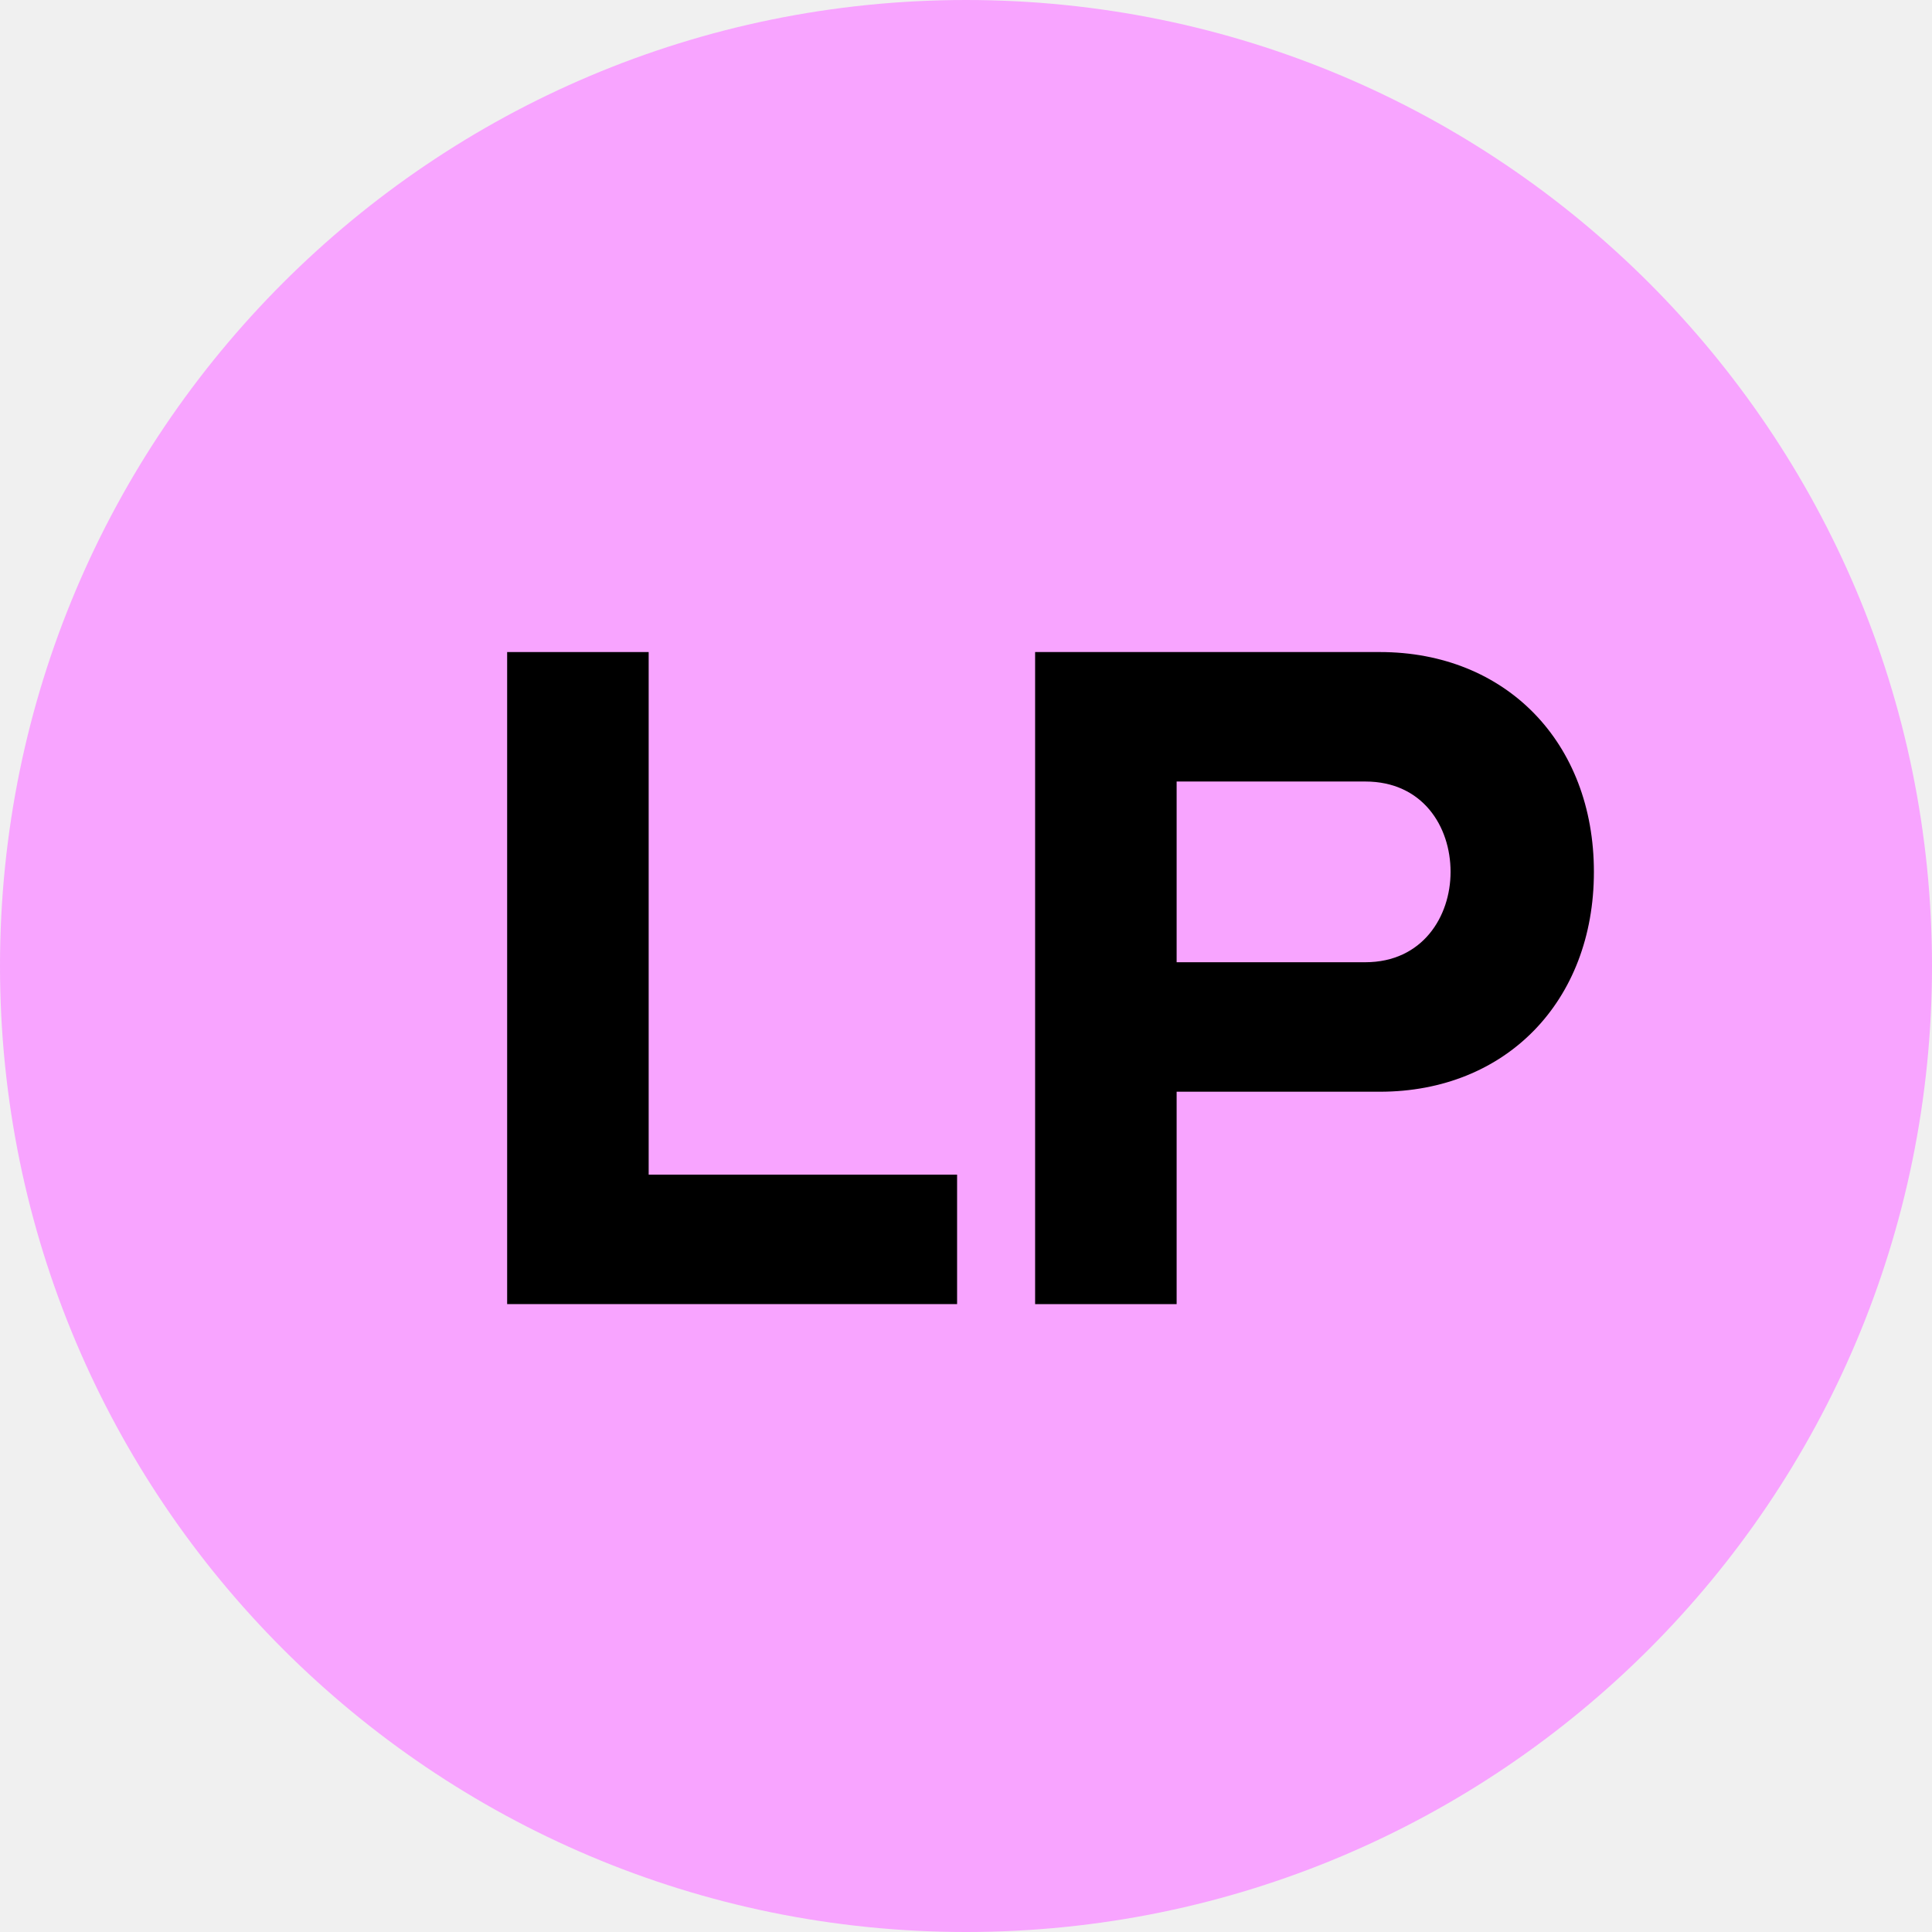
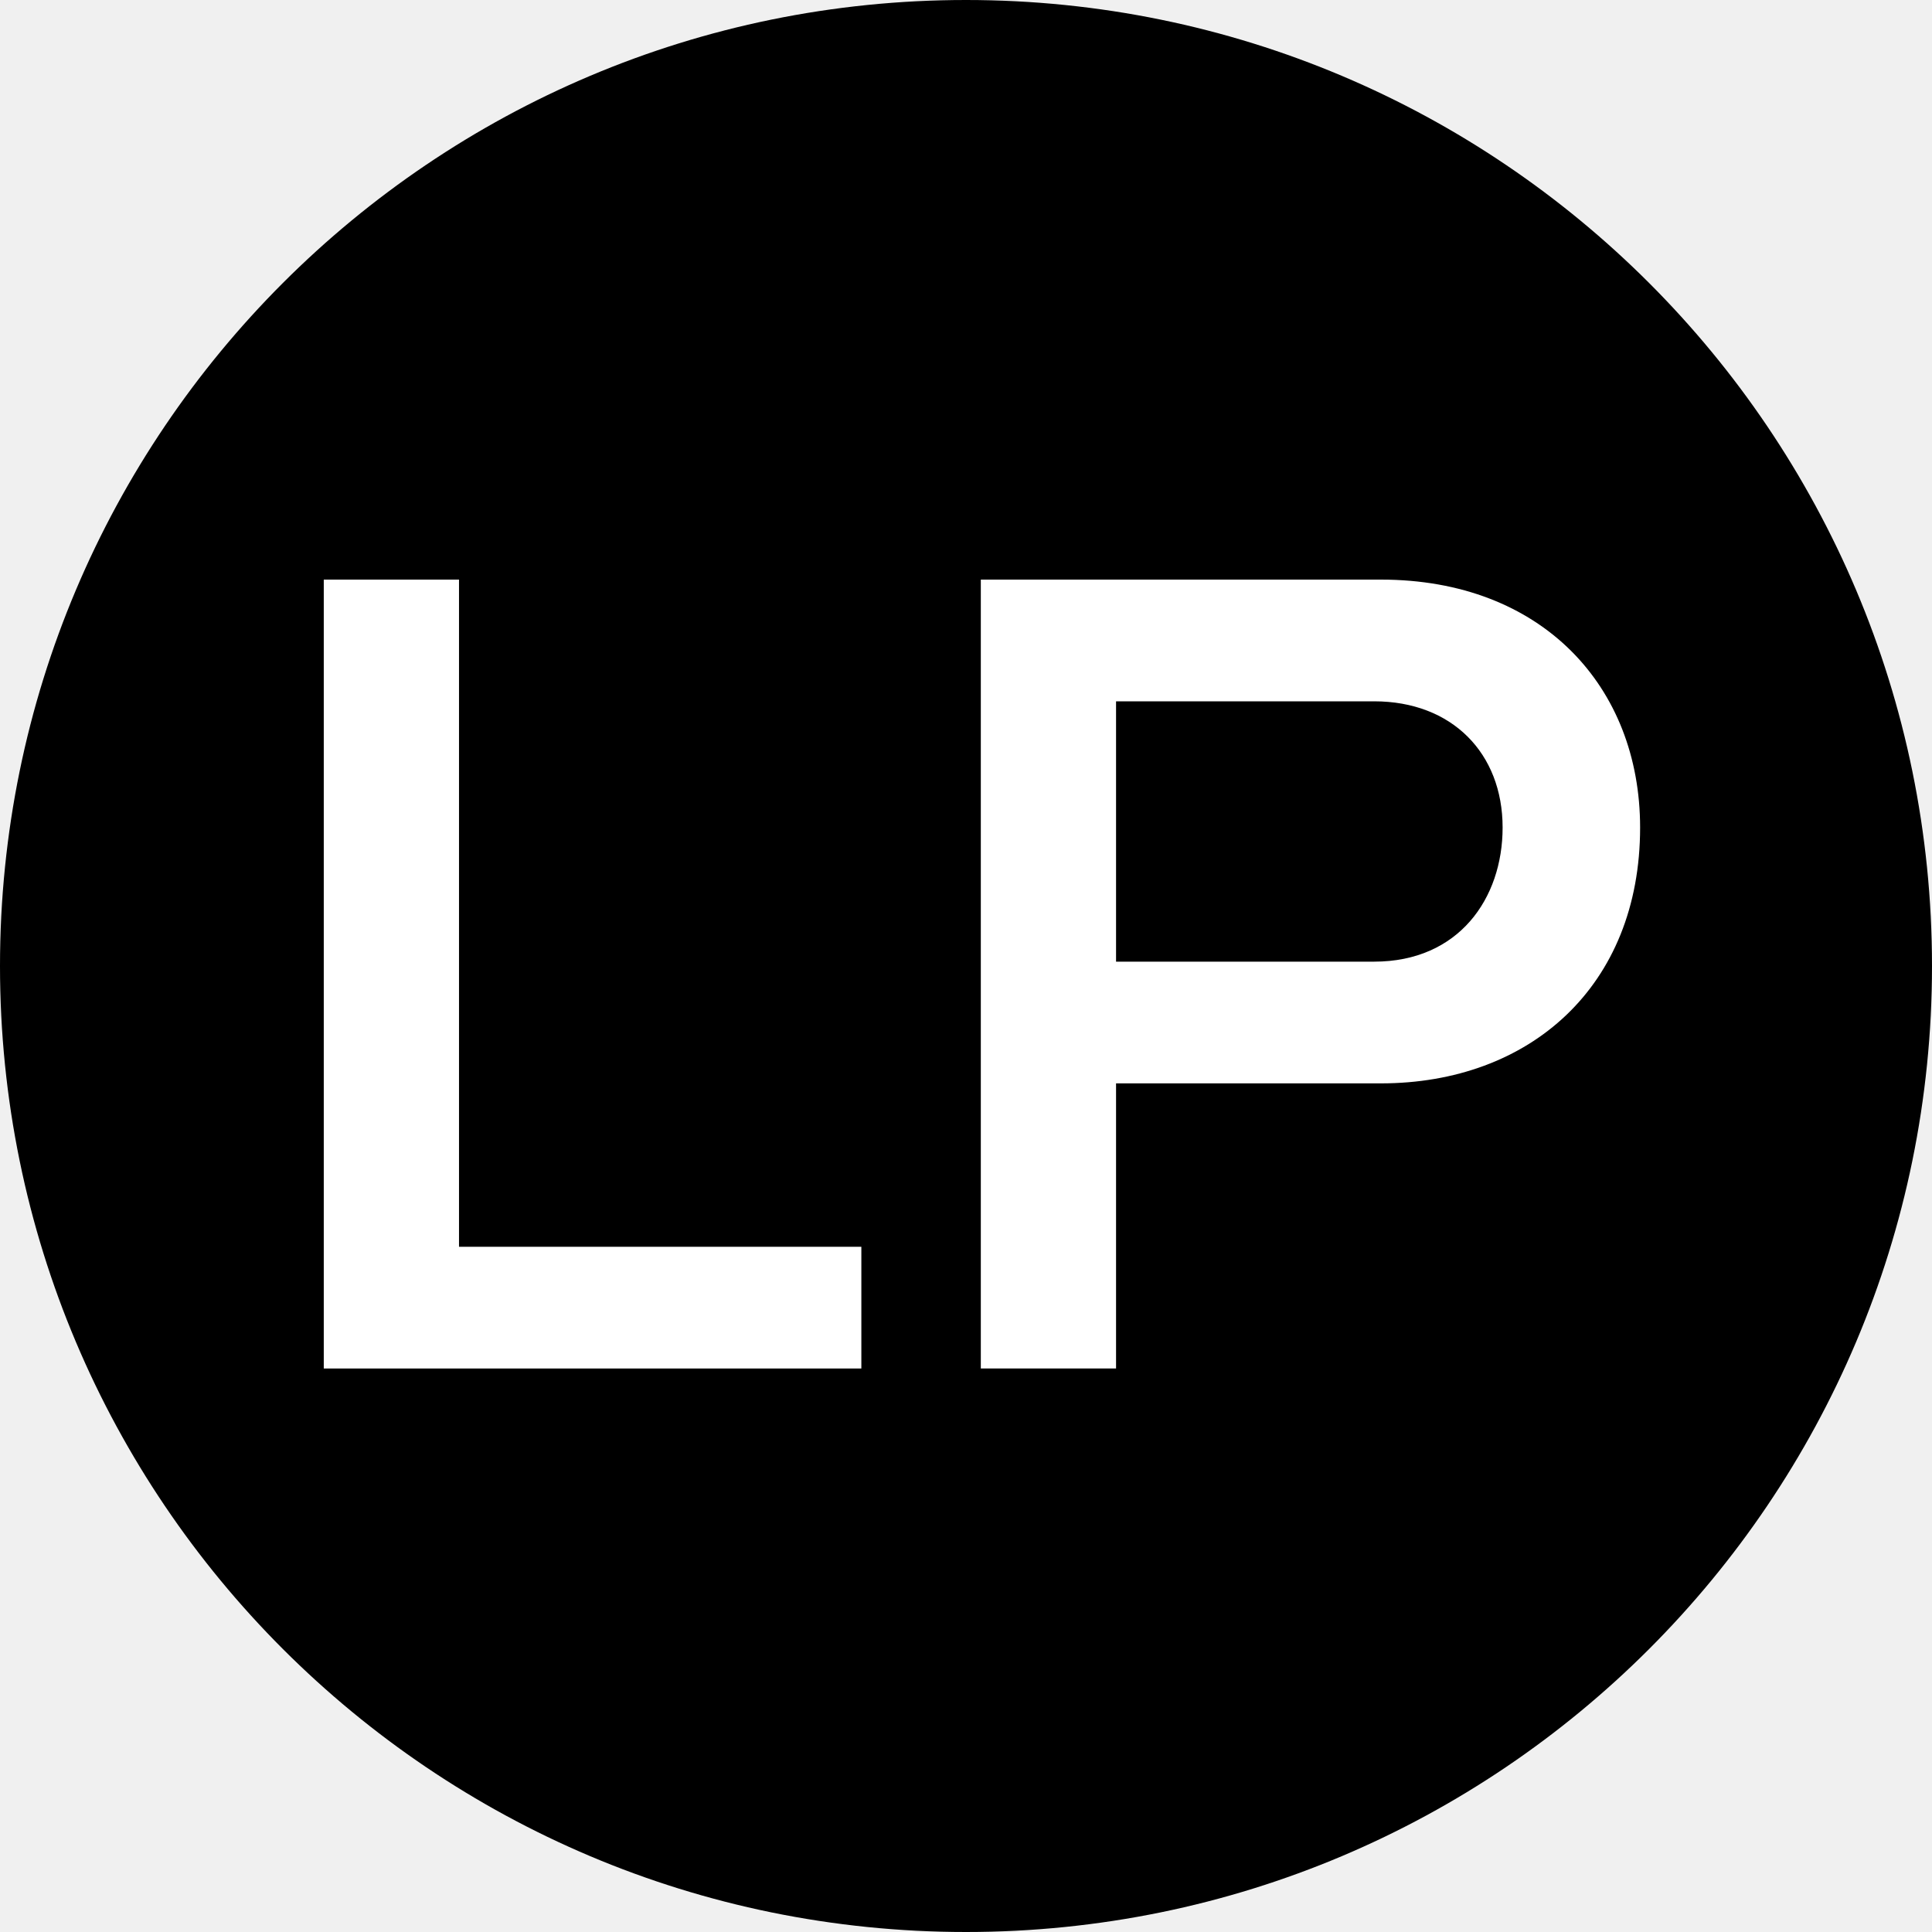
- <svg xmlns="http://www.w3.org/2000/svg" width="80" height="80" viewBox="0 0 80 80" fill="none">
-   <circle cx="40" cy="40" r="40" fill="#F8A4FF" />
-   <path d="M39.631 54H21V27H26.86V48.639H39.631V54Z" fill="black" />
-   <path d="M48.722 54H42.862V27H57.136C62.356 27 66 30.741 66 36.103C66 41.464 62.356 45.206 57.136 45.206H48.722V54ZM48.722 32.361V39.844H56.535C58.901 39.844 60.065 37.954 60.065 36.103C60.065 34.213 58.901 32.361 56.535 32.361H48.722Z" fill="black" />
+ <svg xmlns="http://www.w3.org/2000/svg" width="48" height="48" viewBox="0 0 48 48" fill="none">
+   <path d="M48 24C48 37.255 37.255 48 24 48C10.745 48 0 37.255 0 24C0 10.745 10.745 0 24 0C37.255 0 48 10.745 48 24Z" fill="black" />
+   <path d="M21.4 34H8.044V14.4H11.404V30.976H21.4V34Z" fill="white" />
+   <path d="M27.728 34H24.368V14.4H34.308C38.312 14.4 40.748 17.06 40.748 20.56C40.748 24.508 38.004 26.916 34.308 26.916H27.728V34ZM27.728 17.424V23.892H34.14C36.24 23.892 37.332 22.324 37.332 20.56C37.332 18.712 36.072 17.424 34.14 17.424H27.728Z" fill="white" />
</svg>
